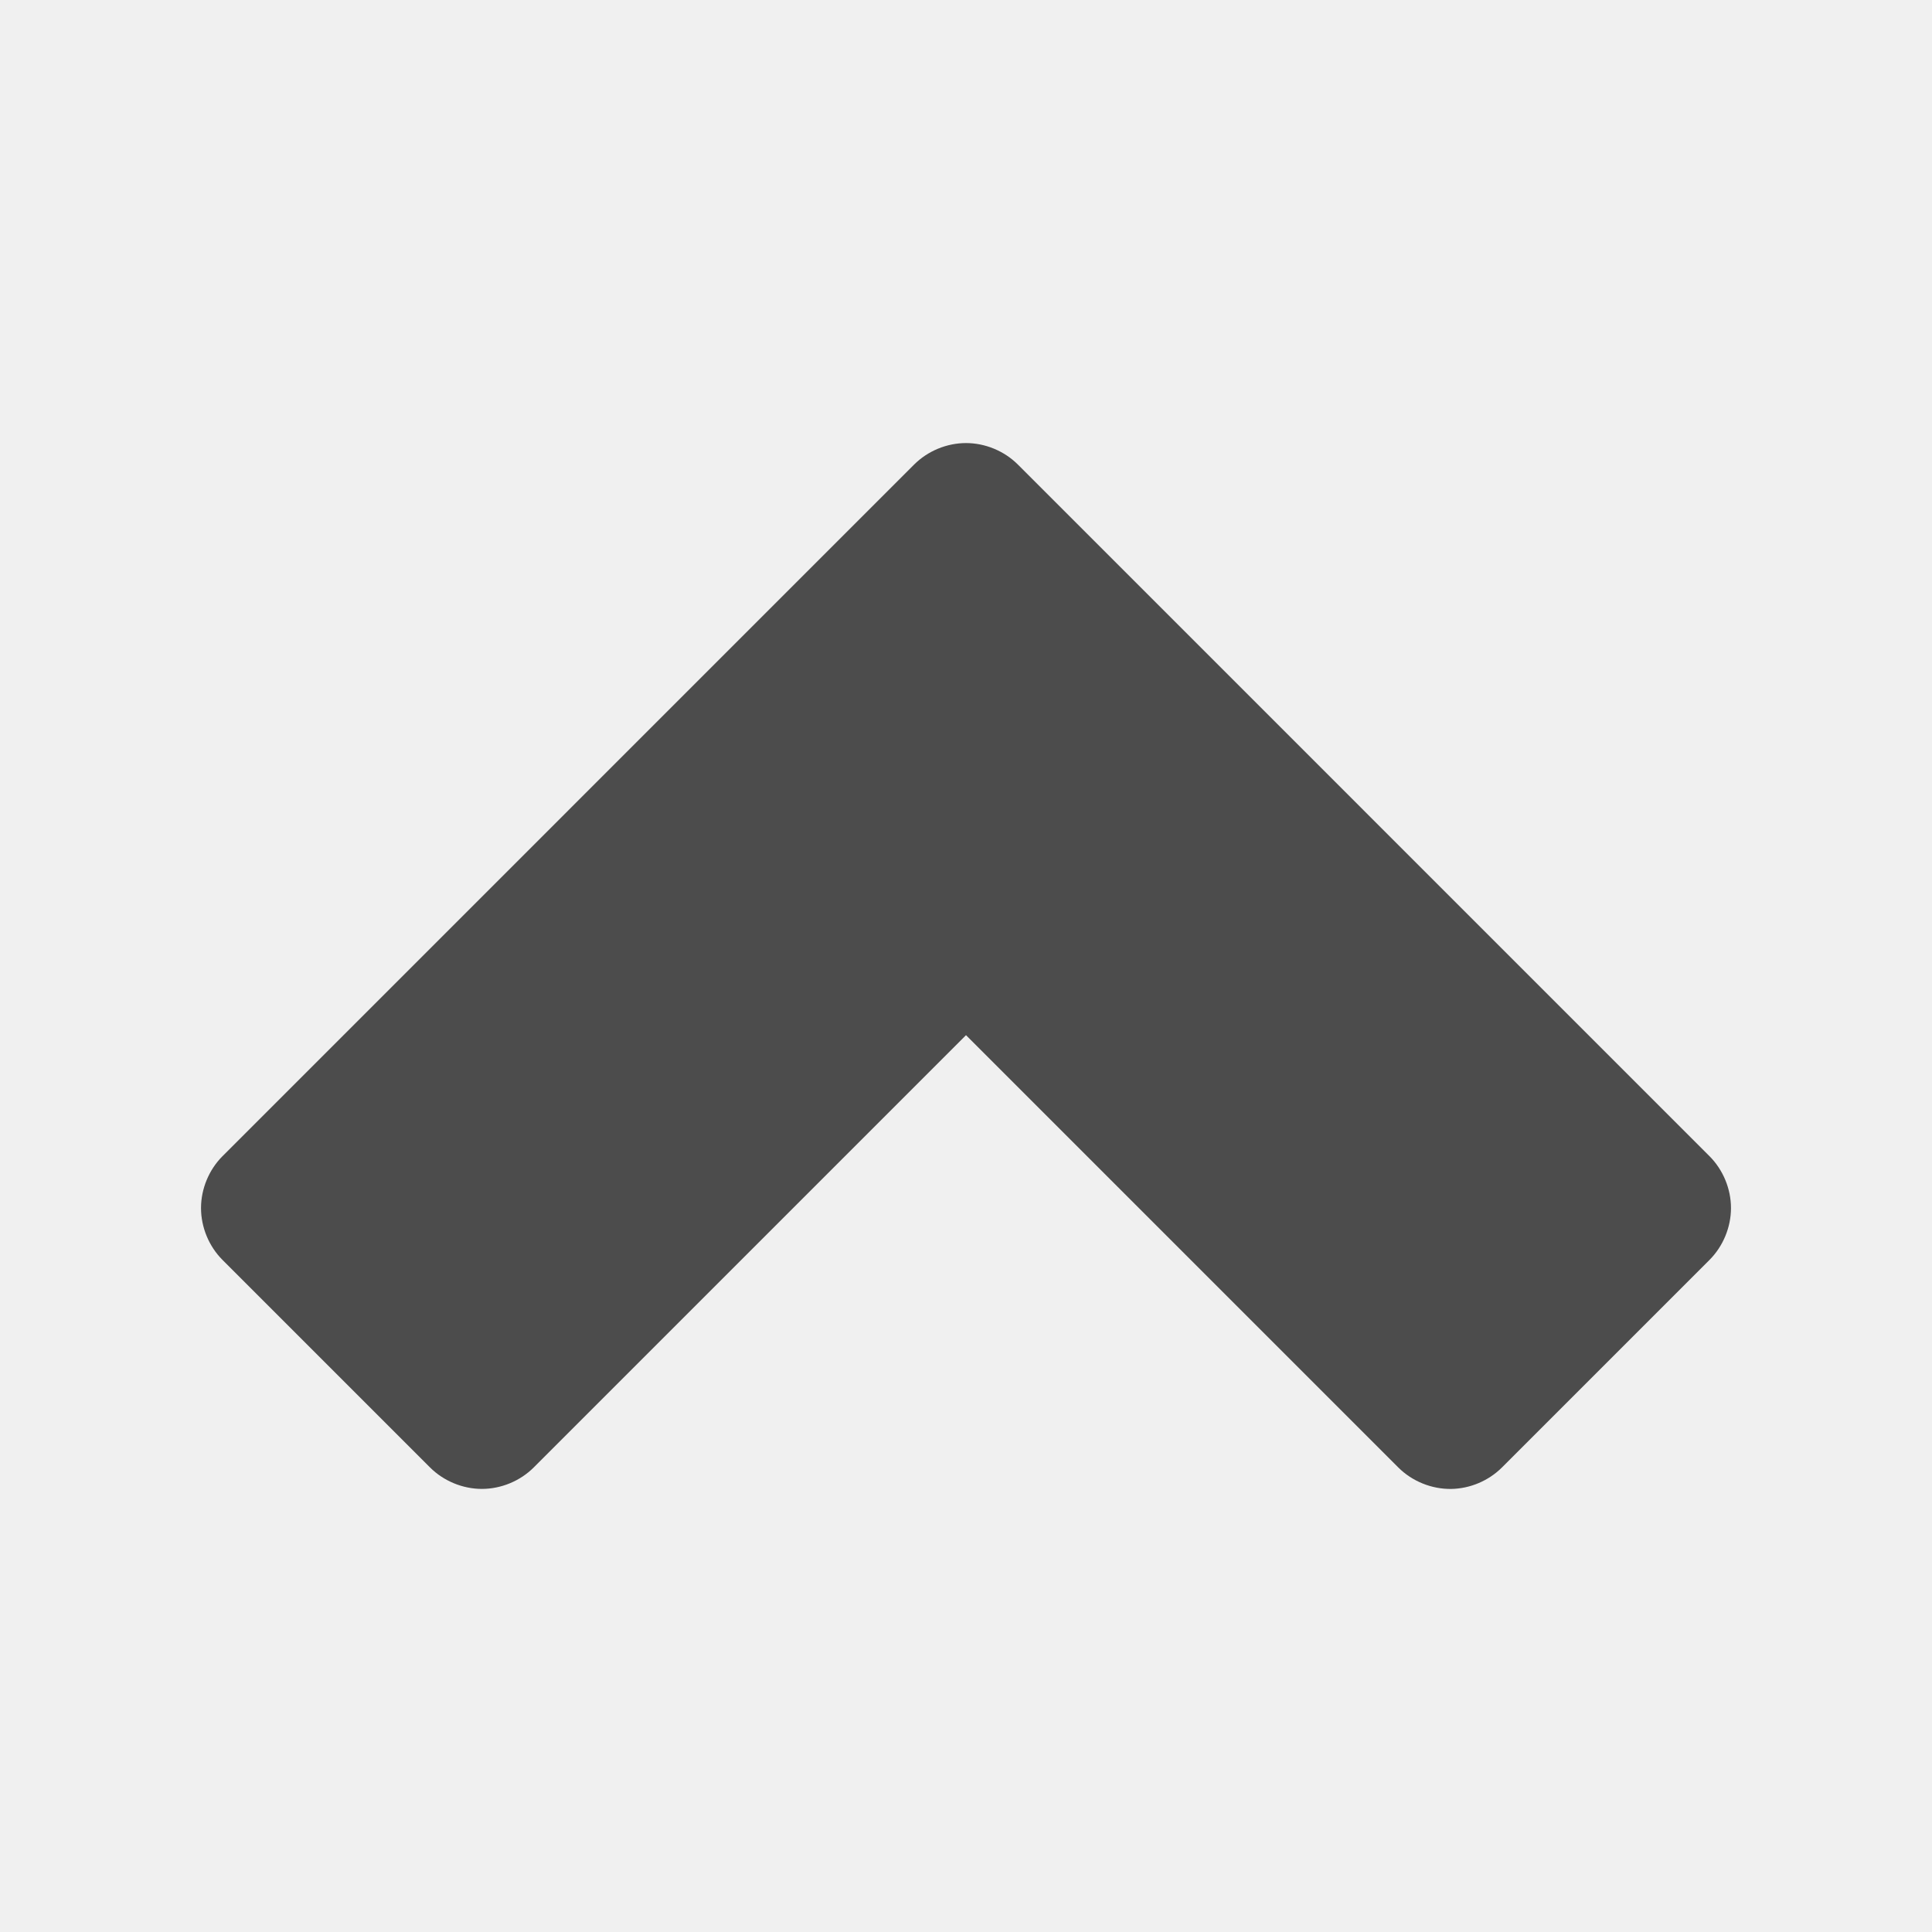
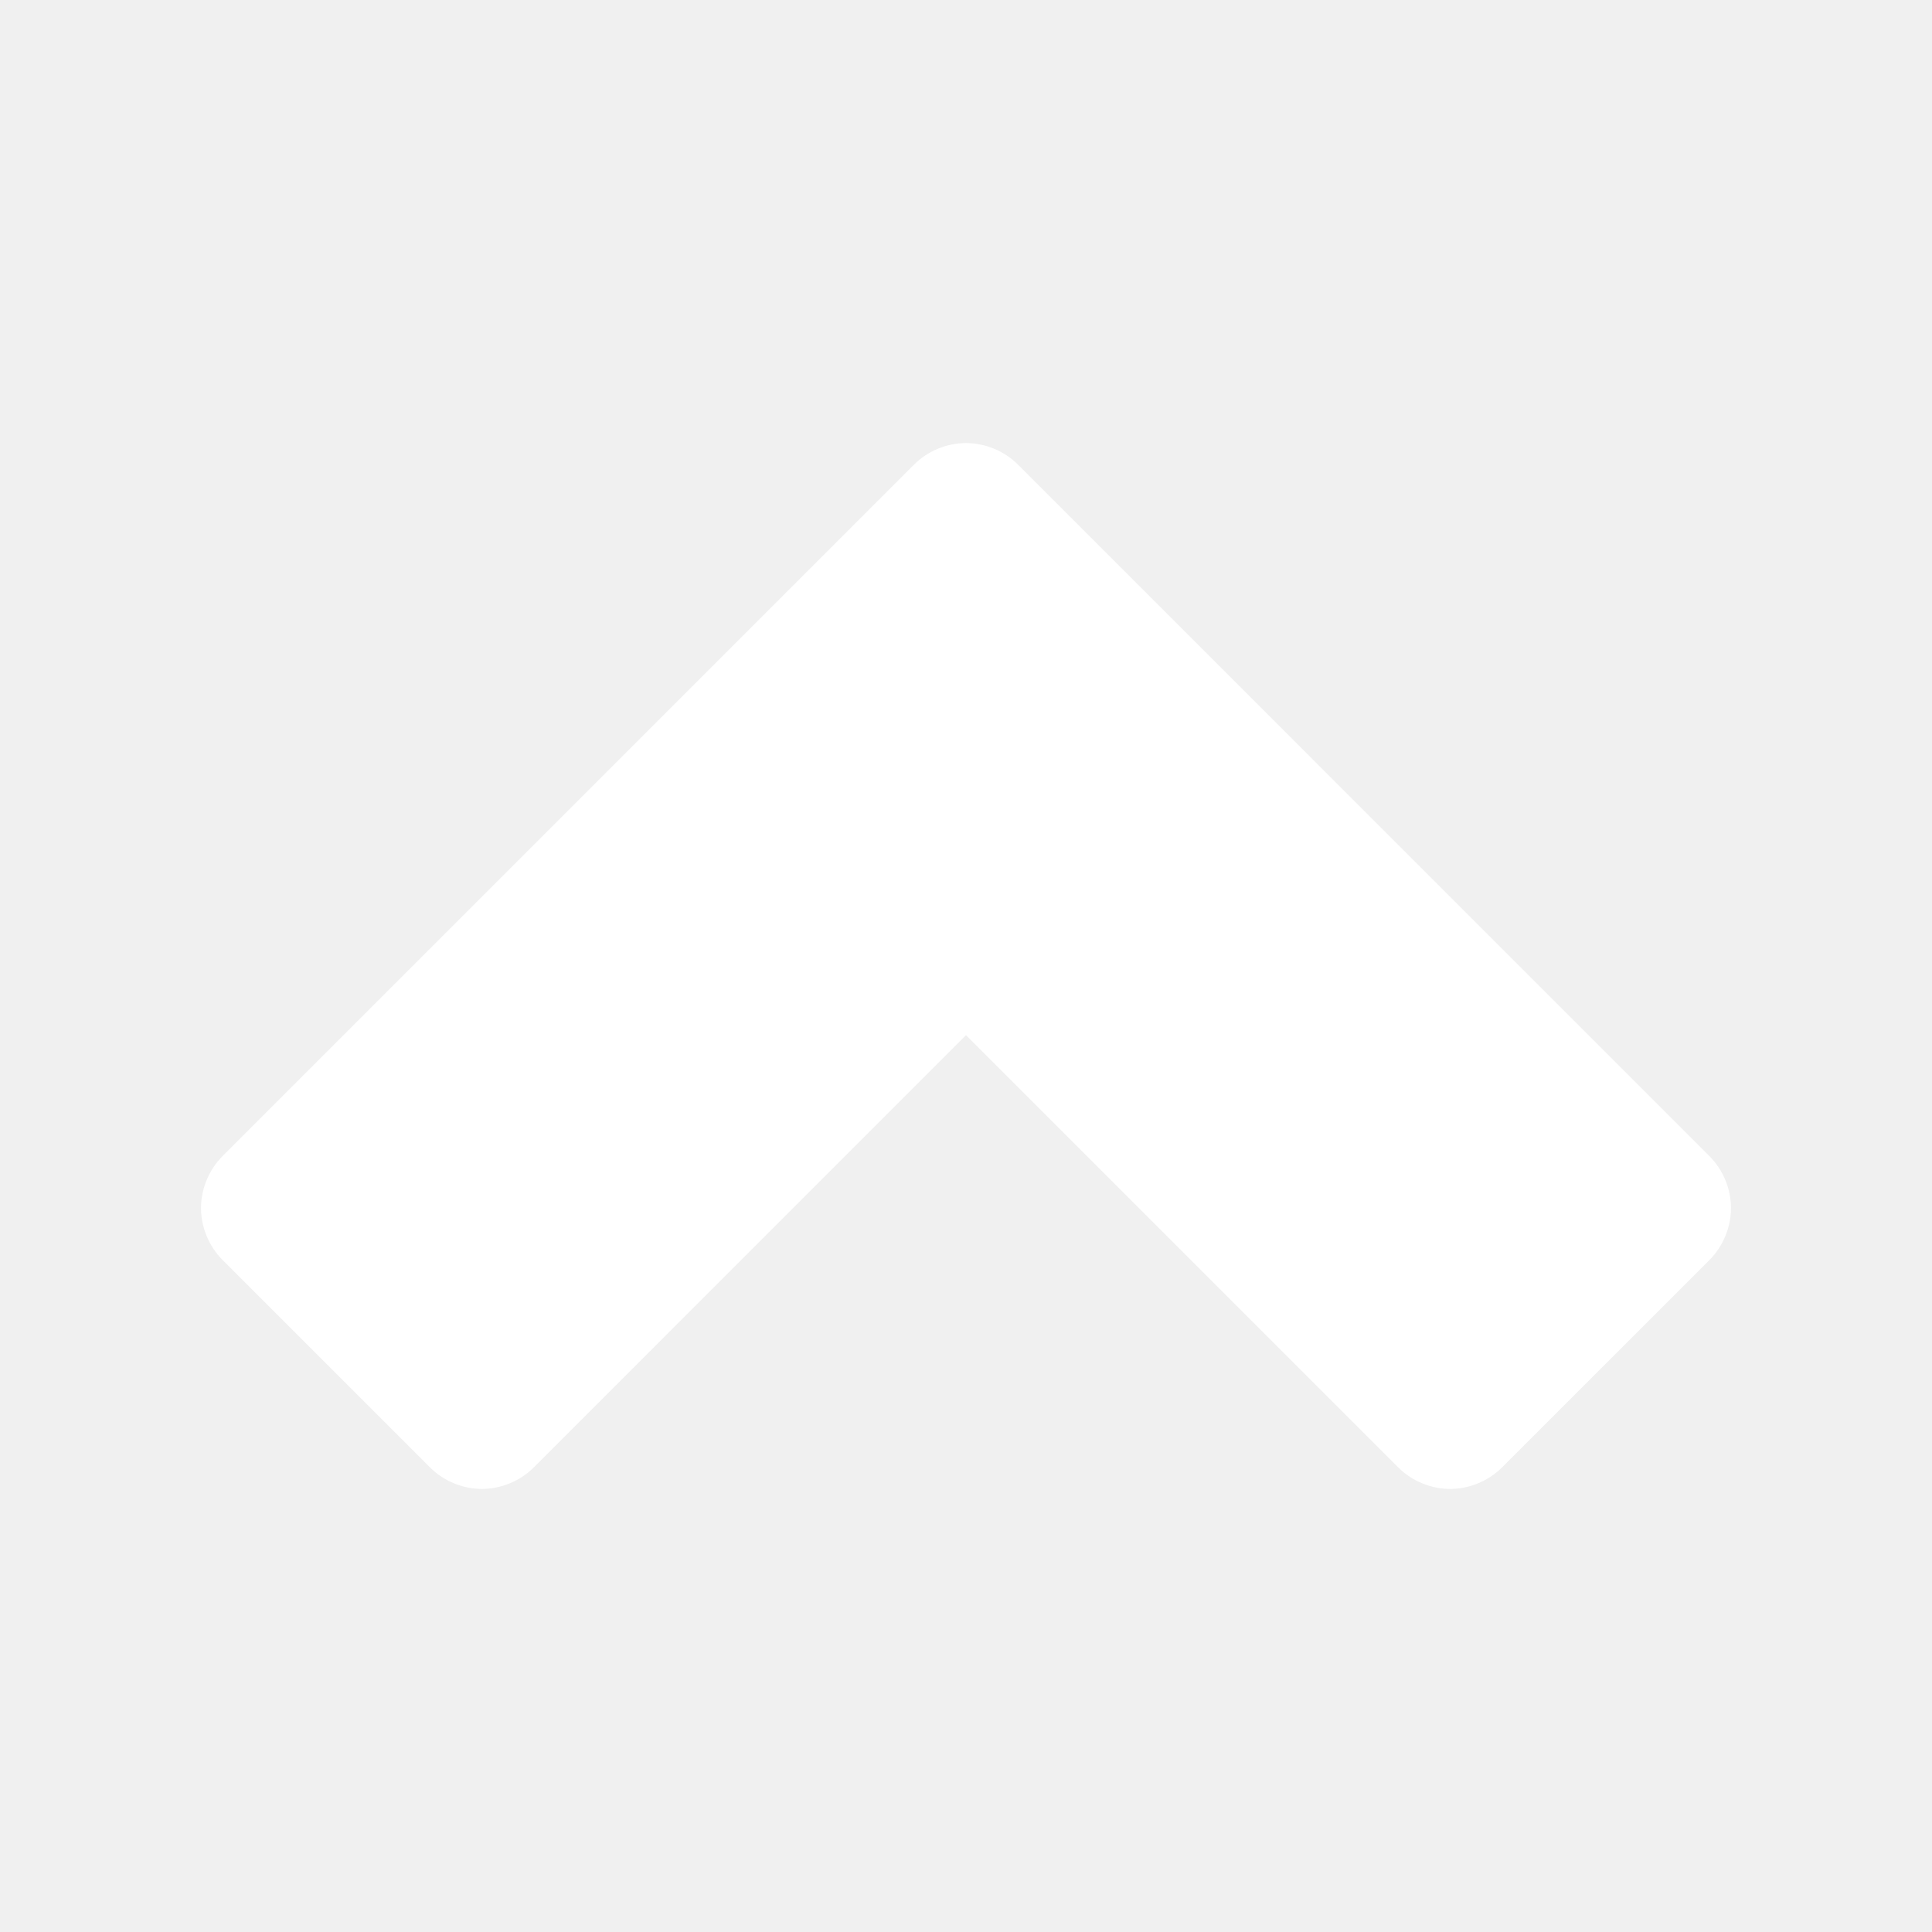
- <svg xmlns="http://www.w3.org/2000/svg" height="512" width="512">
-   <path d="M384.594 394.583c4.985-.079 9.91-2.163 13.437-5.688l55-55c3.6-3.6 5.697-8.659 5.697-13.75 0-5.09-2.096-10.15-5.697-13.75L269.75 123.114c-3.6-3.6-8.659-5.697-13.75-5.697-5.091 0-10.15 2.096-13.75 5.697L58.969 306.395c-3.6 3.6-5.697 8.66-5.697 13.75 0 5.091 2.096 10.15 5.697 13.75l55 55c3.598 3.591 8.65 5.681 13.734 5.681s10.136-2.09 13.734-5.68L256 274.332l114.562 114.562c3.667 3.664 8.849 5.765 14.032 5.688z" fill="#4c4c4c" />
+ <svg xmlns="http://www.w3.org/2000/svg" width="512" height="512">
+   <g class="layer">
+     <path d="m384.59,394.58c4.99,-0.08 9.91,-2.16 13.44,-5.68l55,-55c3.6,-3.6 5.7,-8.66 5.7,-13.75c0,-5.09 -2.1,-10.15 -5.7,-13.75l-183.28,-183.29c-3.6,-3.6 -8.66,-5.69 -13.75,-5.69c-5.09,0 -10.15,2.09 -13.75,5.69l-183.28,183.28c-3.6,3.61 -5.7,8.67 -5.7,13.75c0,5.1 2.1,10.15 5.7,13.75l55,55c3.6,3.6 8.65,5.69 13.73,5.69s10.14,-2.09 13.74,-5.68l114.56,-114.57l114.56,114.56c3.67,3.67 8.85,5.77 14.03,5.69z" fill="#ffffff" id="svg_1" />
+   </g>
</svg>
